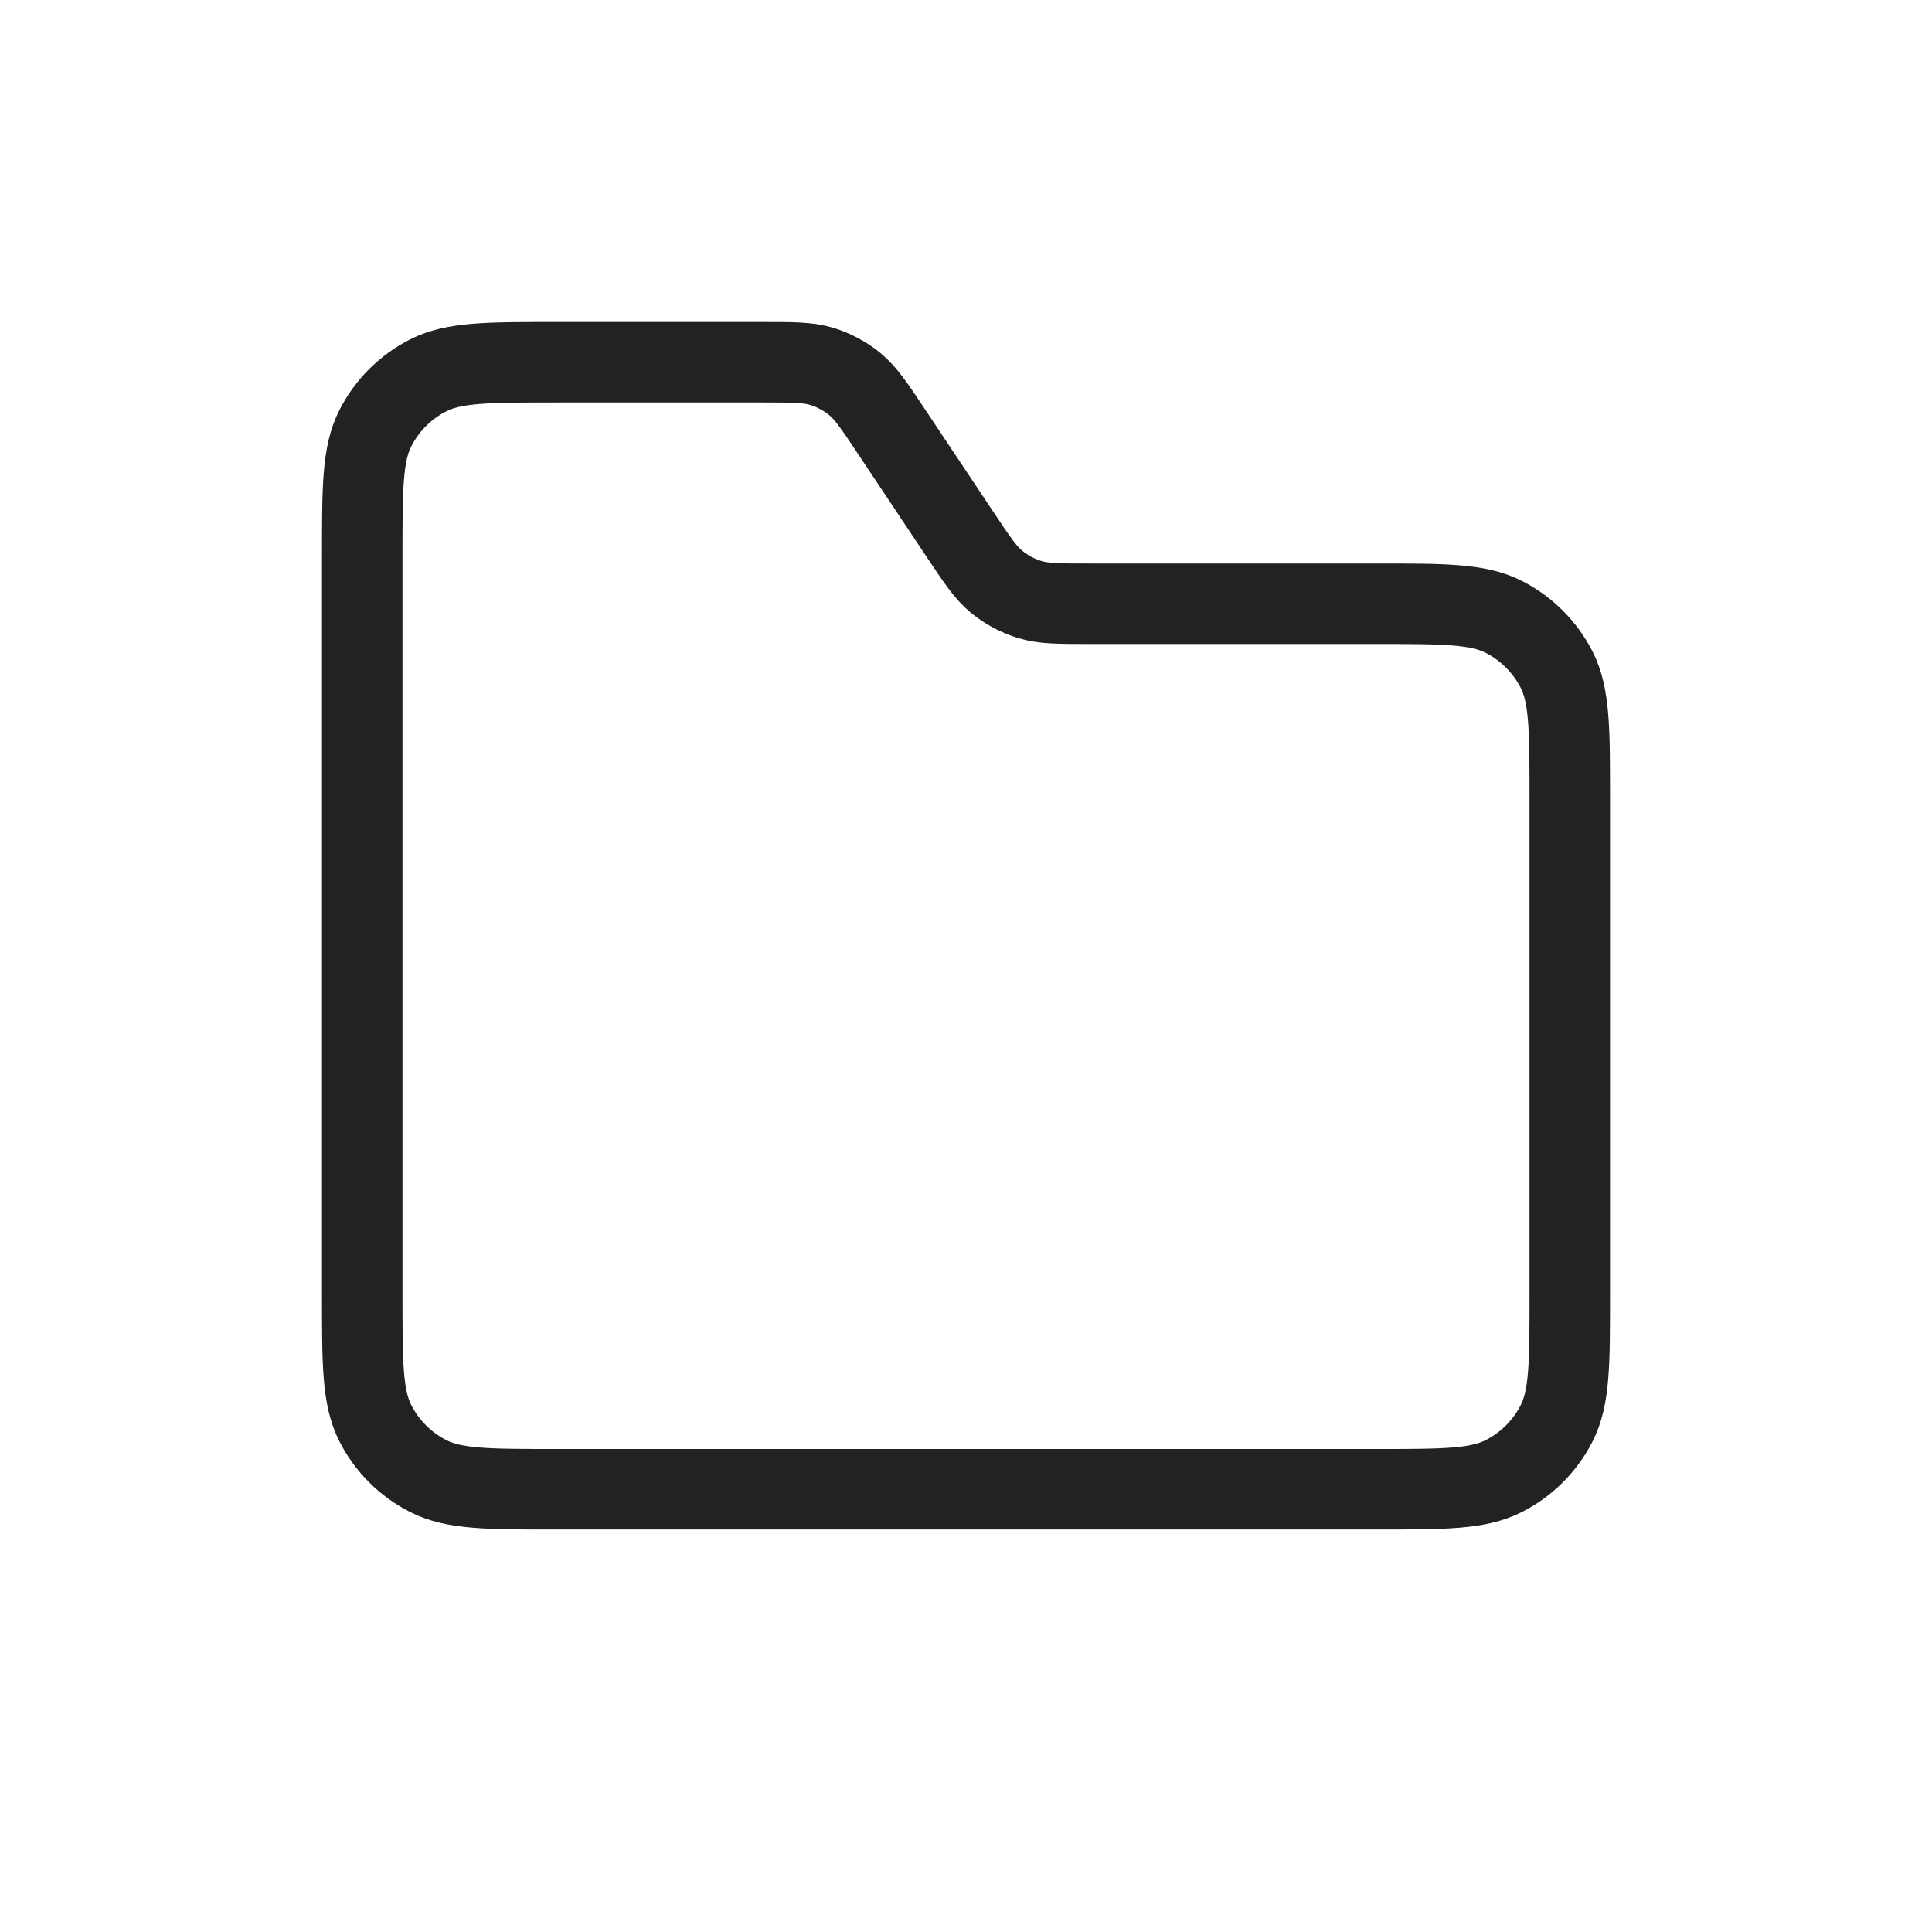
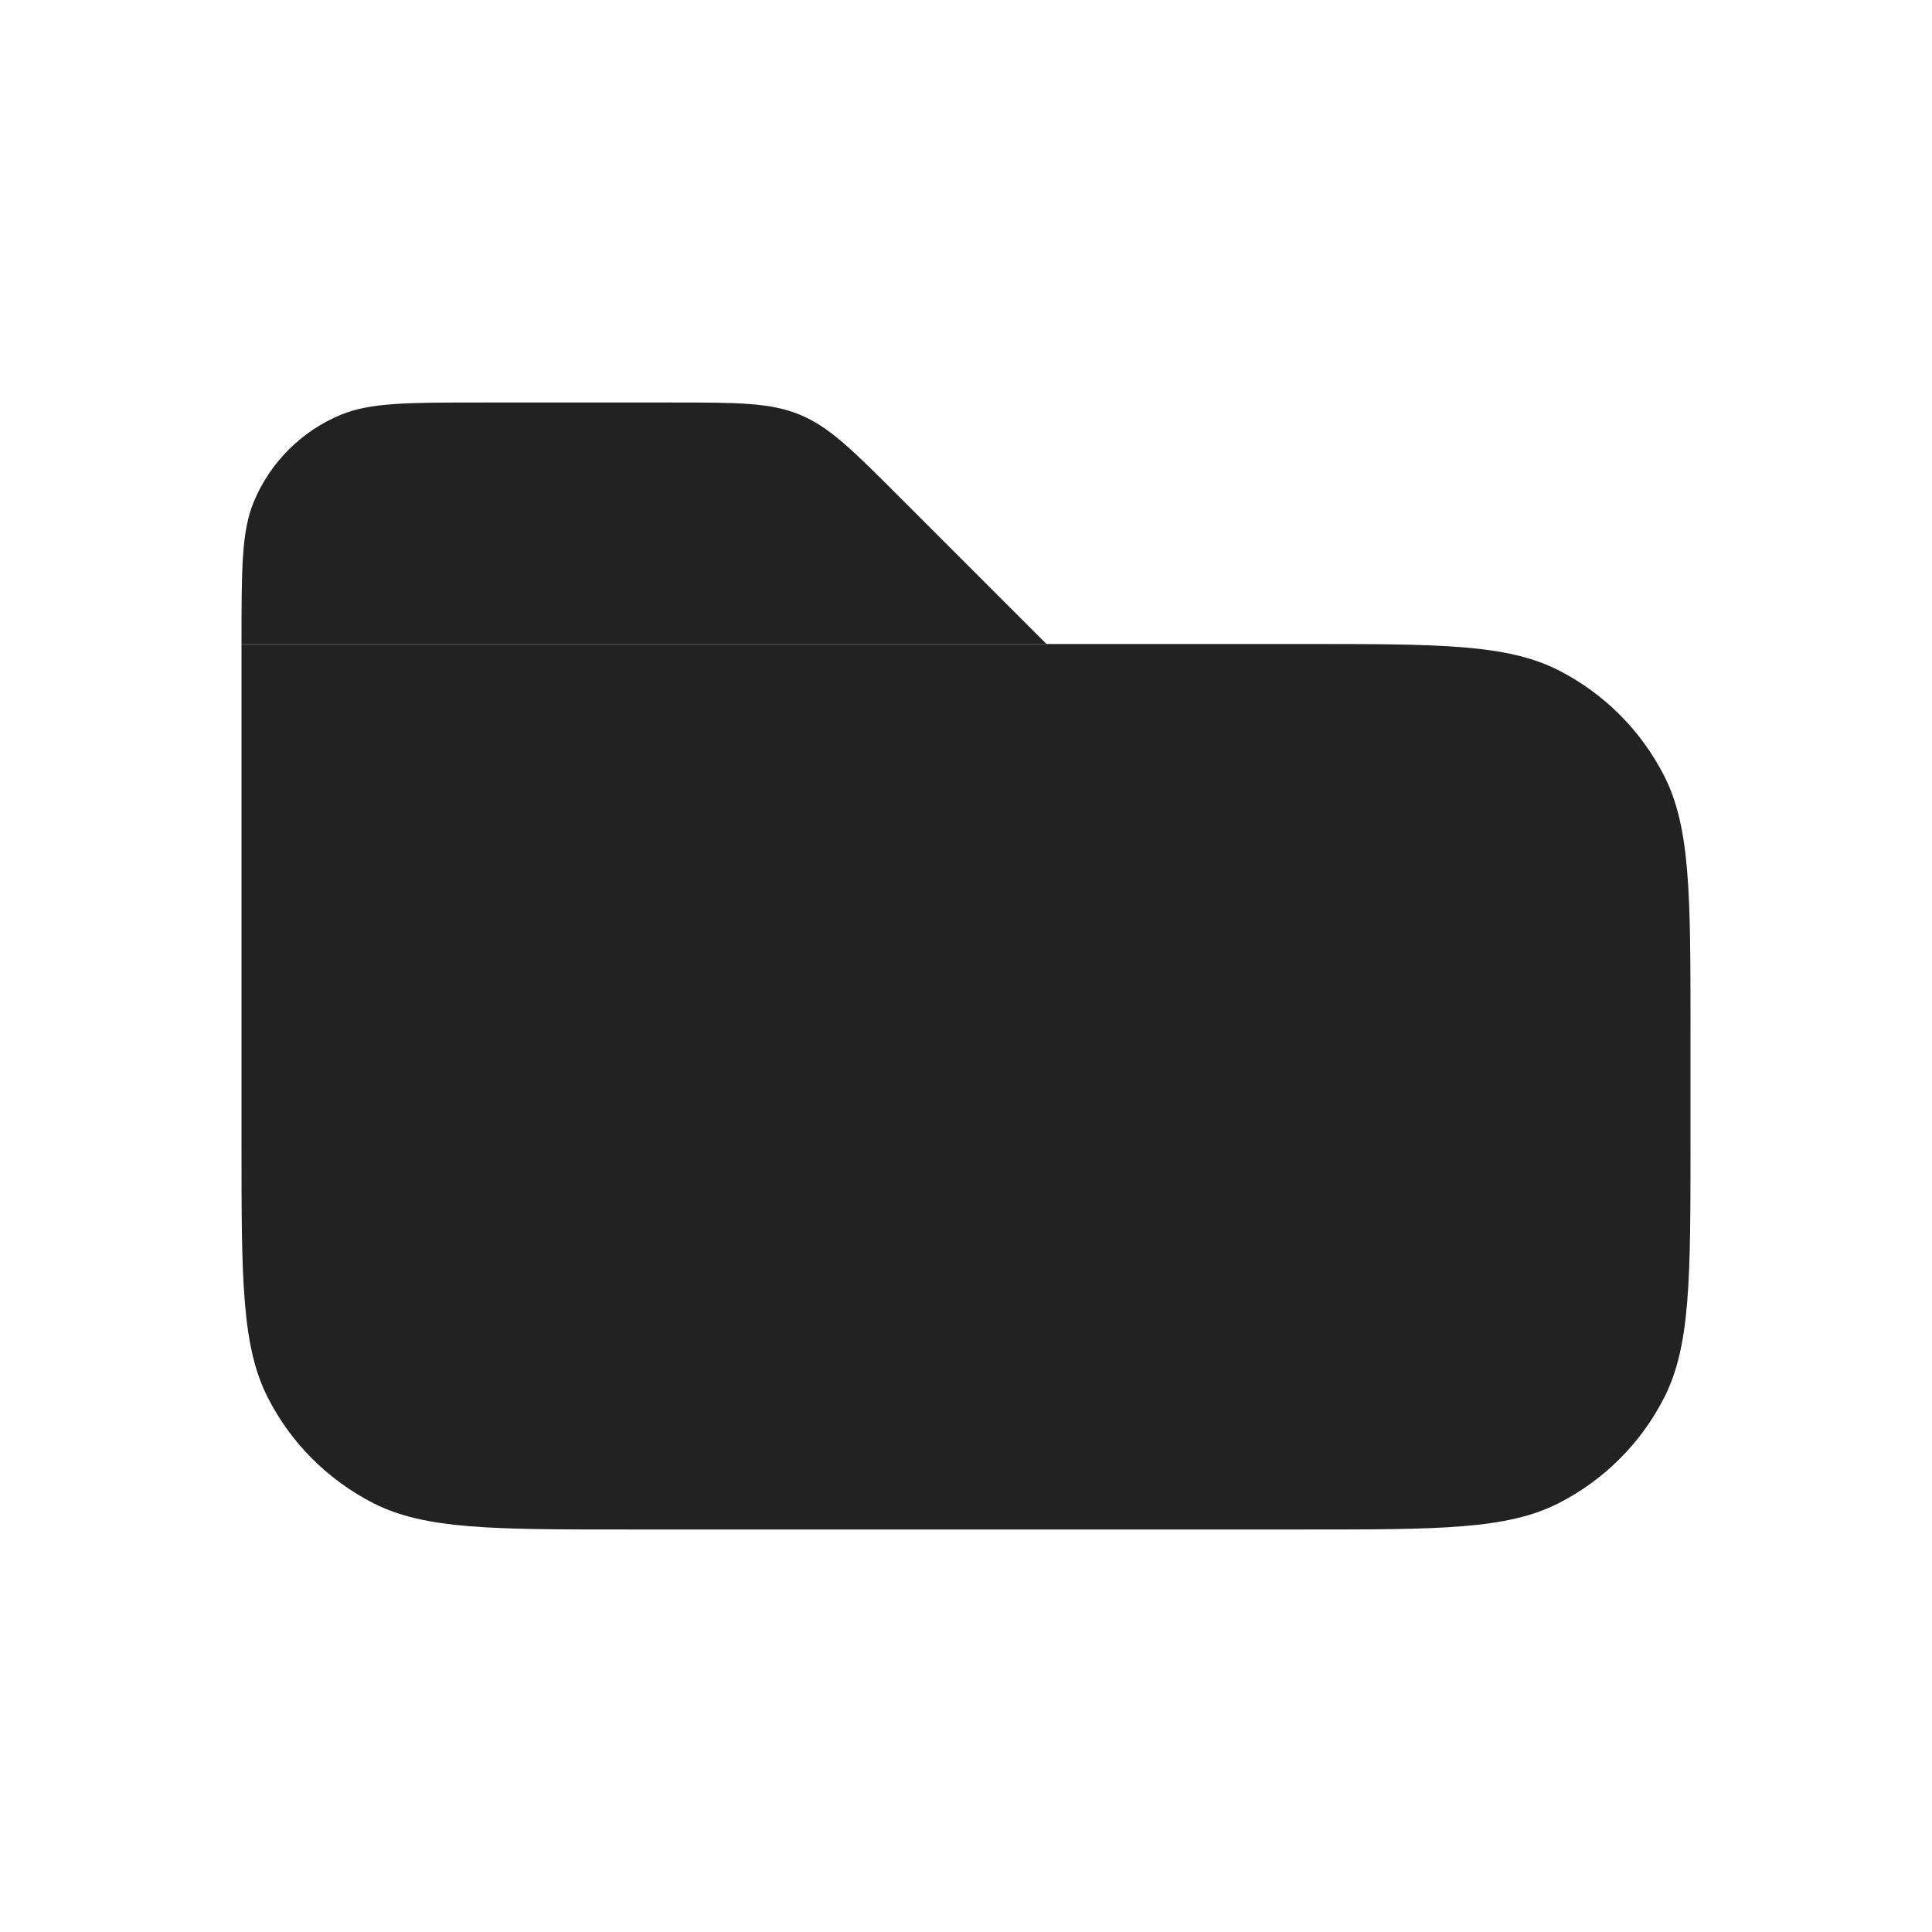
<svg xmlns="http://www.w3.org/2000/svg" width="24" height="24" viewBox="0 0 24 24" fill="none">
-   <path d="M4.5 6.9C4.5 6.059 4.5 5.639 4.663 5.319C4.807 5.036 5.037 4.807 5.319 4.663C5.64 4.5 6.06 4.5 6.9 4.5H9.472C9.848 4.5 10.036 4.5 10.207 4.551C10.357 4.597 10.498 4.672 10.62 4.772C10.757 4.886 10.862 5.042 11.07 5.355L11.93 6.645C12.138 6.957 12.243 7.114 12.38 7.227C12.502 7.327 12.643 7.402 12.793 7.448C12.964 7.5 13.152 7.5 13.528 7.5H17.1C17.94 7.5 18.36 7.5 18.681 7.663C18.963 7.807 19.193 8.037 19.337 8.319C19.5 8.64 19.5 9.06 19.5 9.9V16.1C19.5 16.94 19.5 17.36 19.337 17.681C19.193 17.963 18.963 18.193 18.681 18.336C18.36 18.5 17.94 18.5 17.1 18.5H6.9C6.06 18.5 5.64 18.5 5.319 18.336C5.037 18.193 4.807 17.963 4.663 17.681C4.5 17.36 4.5 16.94 4.5 16.1V6.9Z" stroke="#222222" />
+   <path d="M3 8H16.2C17.88 8 18.72 8 19.362 8.327C19.927 8.615 20.385 9.074 20.673 9.638C21 10.28 21 11.12 21 12.8V14.2C21 15.88 21 16.72 20.673 17.362C20.385 17.927 19.927 18.385 19.362 18.673C18.72 19 17.88 19 16.2 19H7.8C6.12 19 5.28 19 4.638 18.673C4.074 18.385 3.615 17.927 3.327 17.362C3 16.72 3 15.88 3 14.2V8Z" fill="#222222" />
+   <path d="M3 8C3 7.068 3 6.602 3.152 6.235C3.355 5.745 3.745 5.355 4.235 5.152C4.602 5 5.068 5 6 5H8.343C9.161 5 9.569 5 9.937 5.152C10.305 5.304 10.594 5.594 11.172 6.172L13 8H3Z" fill="#222222" />
</svg>
